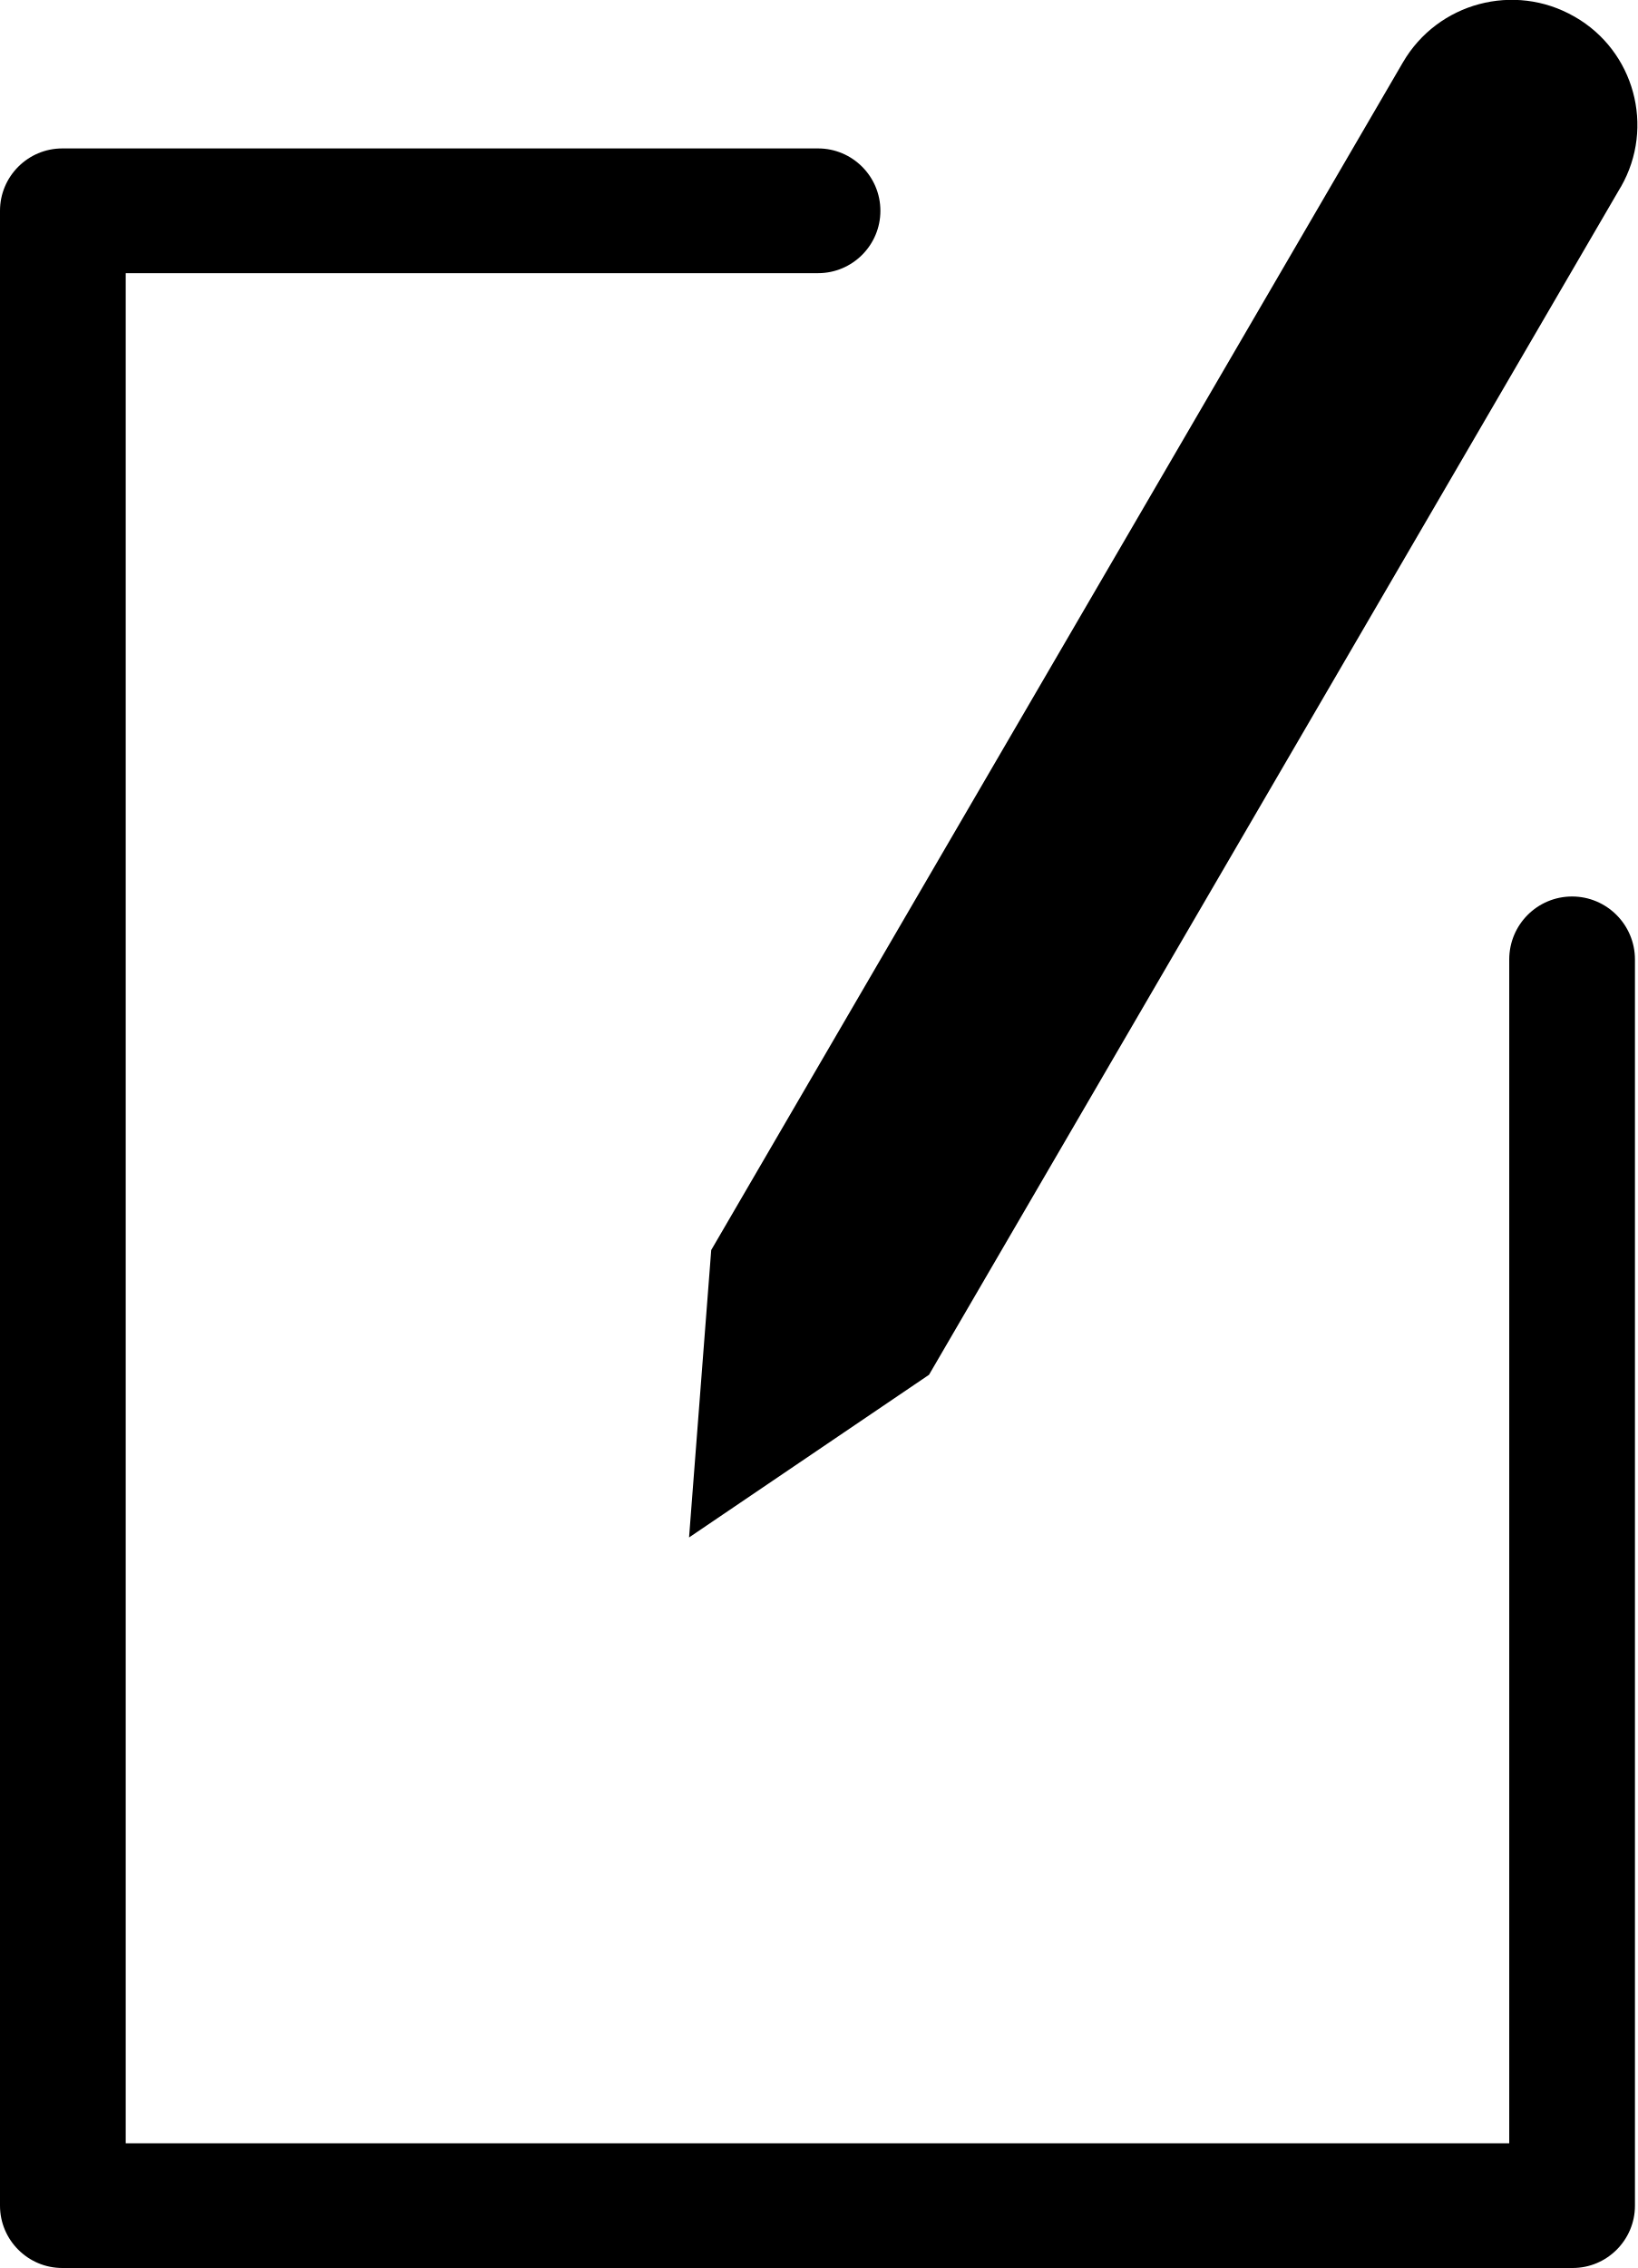
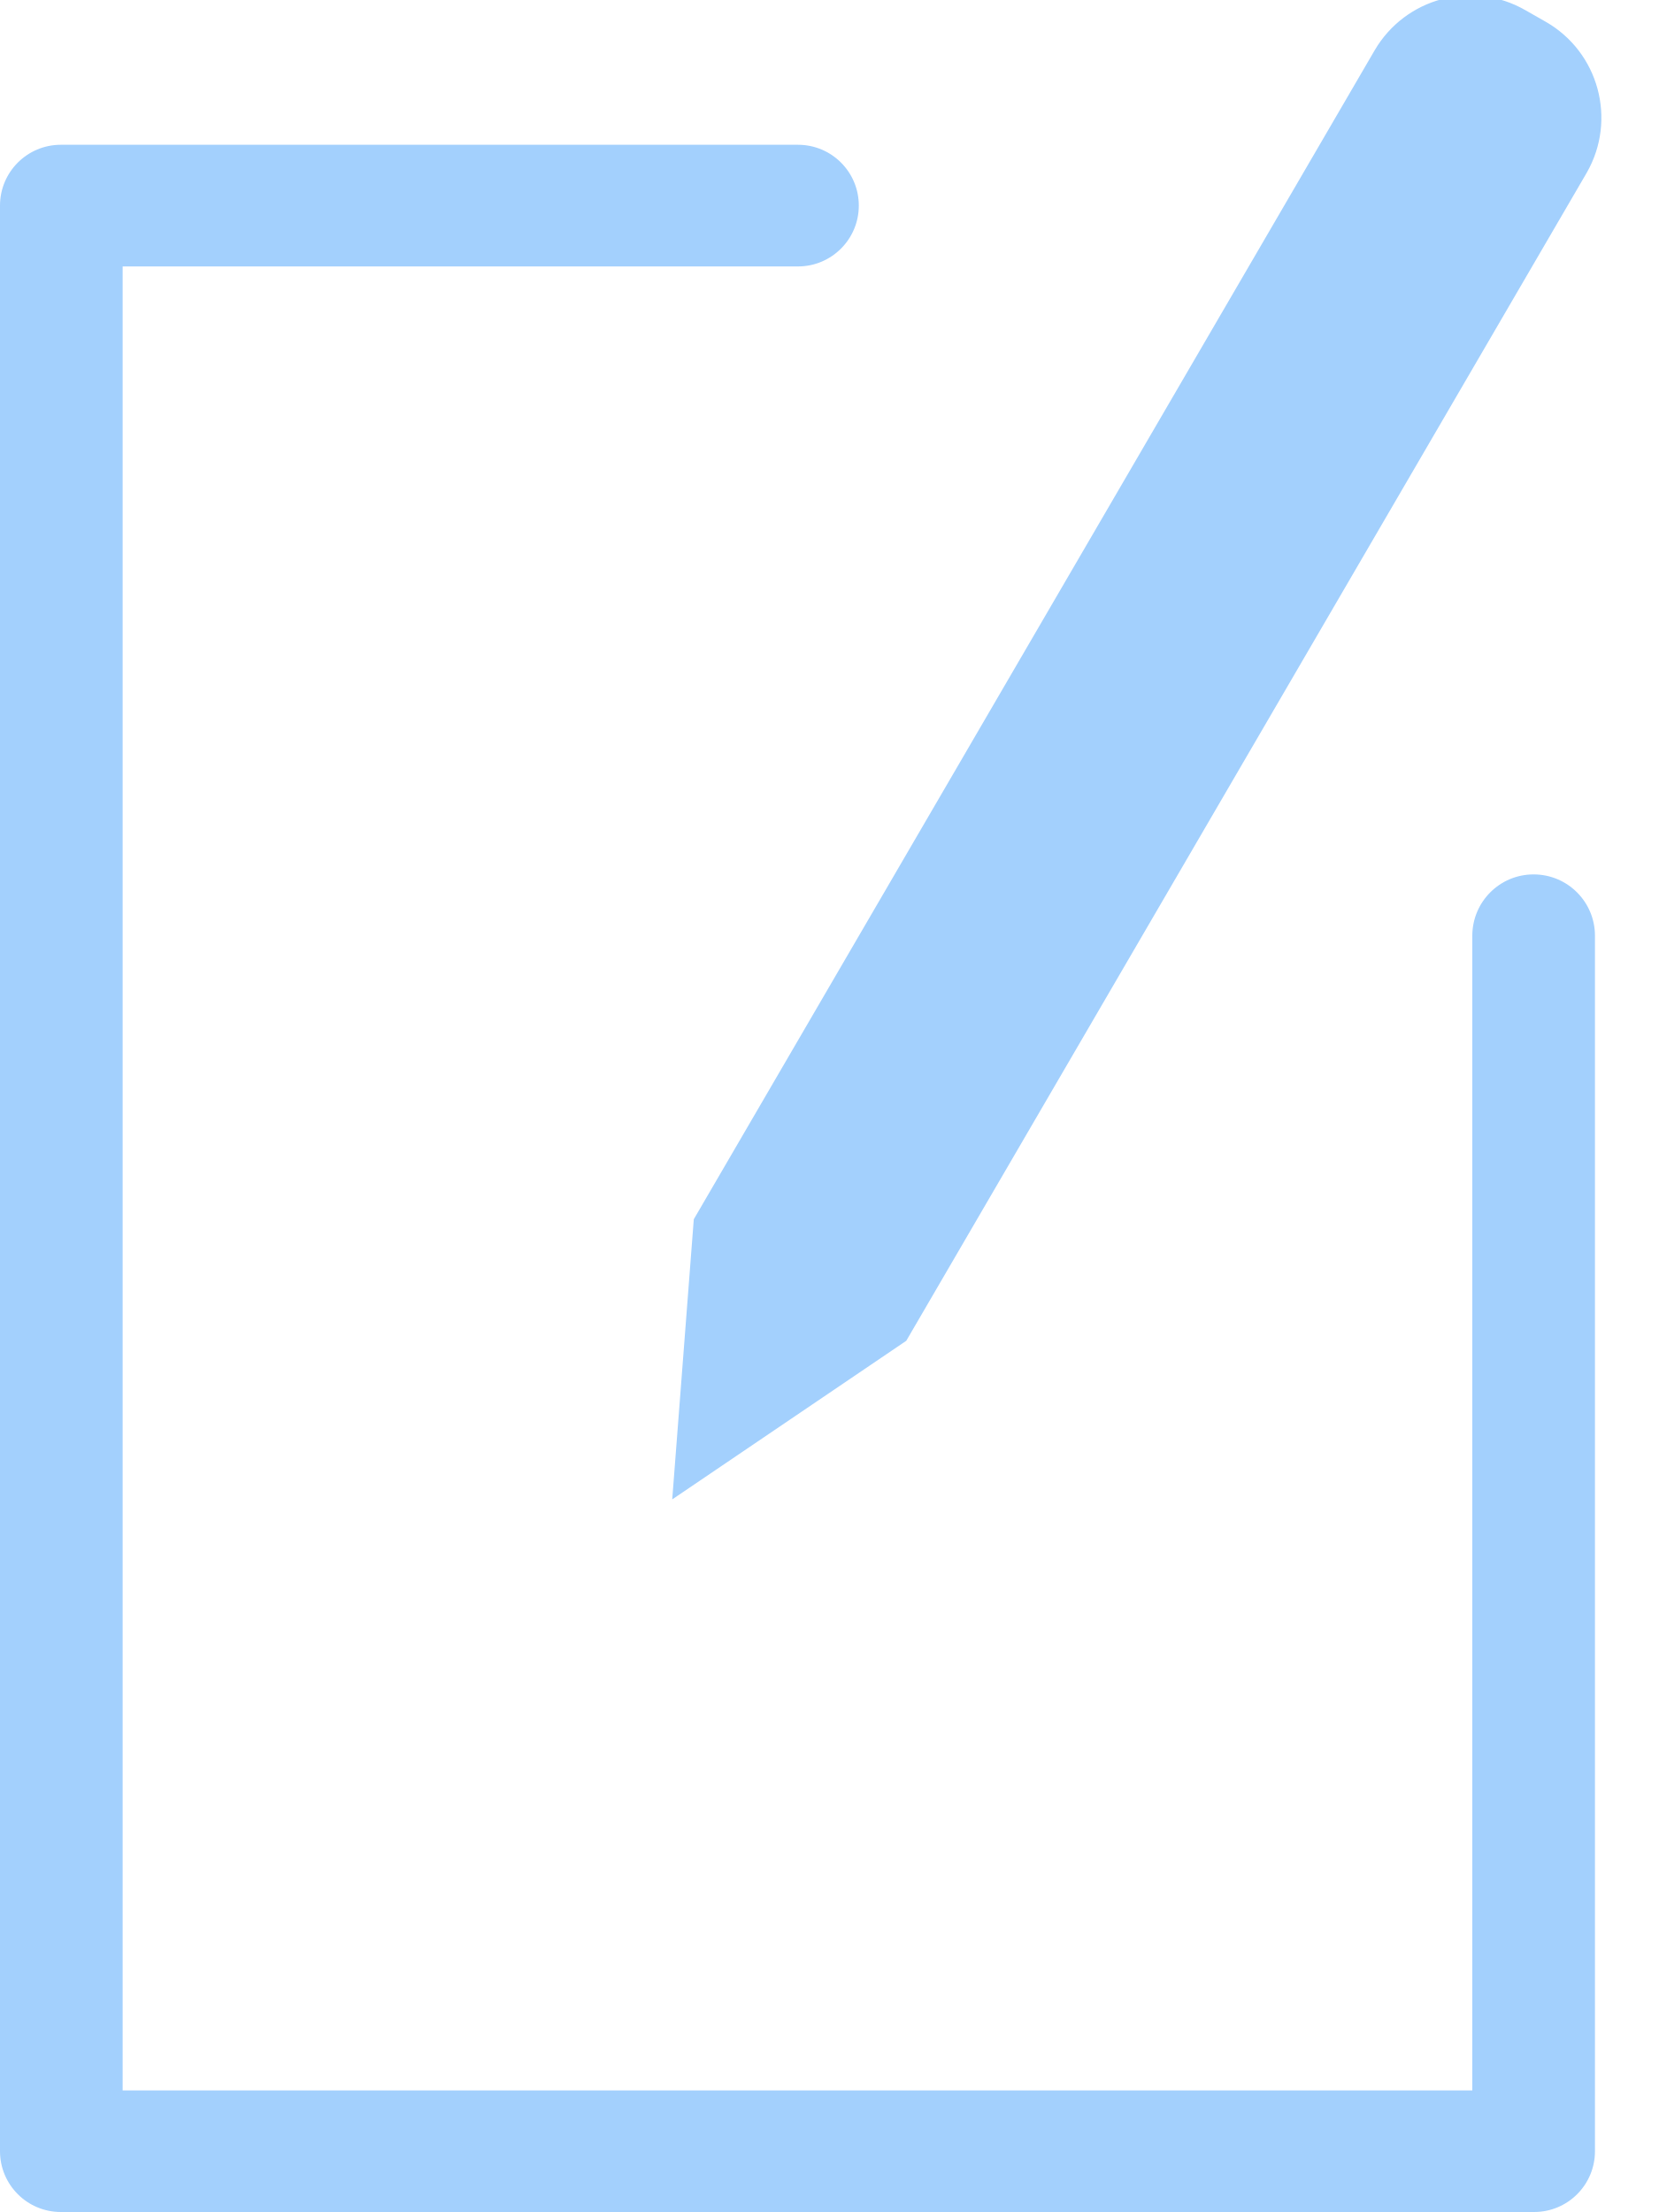
- <svg xmlns="http://www.w3.org/2000/svg" width="13px" height="18px" viewBox="0 0 13 18" version="1.1">
-   <g id="Design" stroke="none" stroke-width="1">
-     <g id="06-08轮播频道-添加轮播-多组01-2.3--" transform="translate(-1039, -1038)">
-       <path d="M1051.979,1055.503 C1051.979,1055.504 1051.979,1055.505 1051.979,1055.505 C1051.979,1055.778 1051.757,1056 1051.484,1056 L1039.495,1056 C1039.222,1056 1039,1055.778 1039,1055.505 C1039,1055.505 1039,1055.504 1039,1055.503 C1039,1055.502 1039,1055.502 1039,1055.501 L1039,1039.677 C1039,1039.676 1039,1039.674 1039,1039.673 C1039,1039.4 1039.222,1039.178 1039.495,1039.178 L1045.494,1039.178 C1045.767,1039.178 1045.989,1039.4 1045.989,1039.673 C1045.989,1039.946 1045.767,1040.168 1045.494,1040.168 L1039.998,1040.168 L1039.998,1055.01 L1050.981,1055.01 L1050.981,1045.615 C1050.981,1045.339 1051.204,1045.115 1051.48,1045.115 C1051.755,1045.115 1051.979,1045.339 1051.979,1045.615 L1051.979,1055.501 C1051.979,1055.502 1051.979,1055.502 1051.979,1055.503 Z M1051.497,1038.131 L1051.501,1038.133 C1051.974,1038.404 1052.139,1039.008 1051.868,1039.482 C1051.866,1039.484 1051.865,1039.486 1051.864,1039.488 L1046.375,1048.911 L1044.47,1050.202 L1044.646,1047.921 L1050.137,1038.495 C1050.413,1038.021 1051.021,1037.858 1051.497,1038.131 Z" id="edit" />
+ <svg xmlns="http://www.w3.org/2000/svg" width="15px" height="20px" viewBox="0 0 15 20" version="1.1">
+   <g id="Design" stroke="none" stroke-width="1" fill="none" fill-rule="evenodd">
+     <g id="06-05轮播频道-列表-" transform="translate(-1233, -311)" fill="#A3D0FD">
+       <g id="修改btn" transform="translate(1210, 301)">
+         <path d="M37.421,29.448 C37.421,29.449 37.421,29.449 37.421,29.45 C37.421,29.754 37.175,30 36.871,30 L23.55,30 C23.246,30 23,29.754 23,29.45 C23,29.449 23,29.449 23,29.448 C23,29.447 23,29.446 23,29.445 L23,11.864 C23,11.862 23,11.861 23,11.859 C23,11.555 23.246,11.309 23.55,11.309 L30.215,11.309 C30.519,11.309 30.765,11.555 30.765,11.859 C30.765,12.162 30.519,12.409 30.215,12.409 L24.109,12.409 L24.109,28.901 L36.312,28.901 L36.312,18.461 C36.312,18.154 36.56,17.906 36.866,17.906 C37.173,17.906 37.421,18.154 37.421,18.461 L37.421,29.445 C37.421,29.446 37.421,29.447 37.421,29.448 Z M36.79,10.091 L36.976,10.197 C37.455,10.471 37.621,11.082 37.347,11.561 C37.346,11.564 37.344,11.566 37.343,11.568 L31.194,22.123 L29.078,23.557 L29.273,21.024 L35.429,10.455 C35.706,9.981 36.313,9.818 36.79,10.091 Z" id="edit" />
+       </g>
    </g>
  </g>
</svg>
